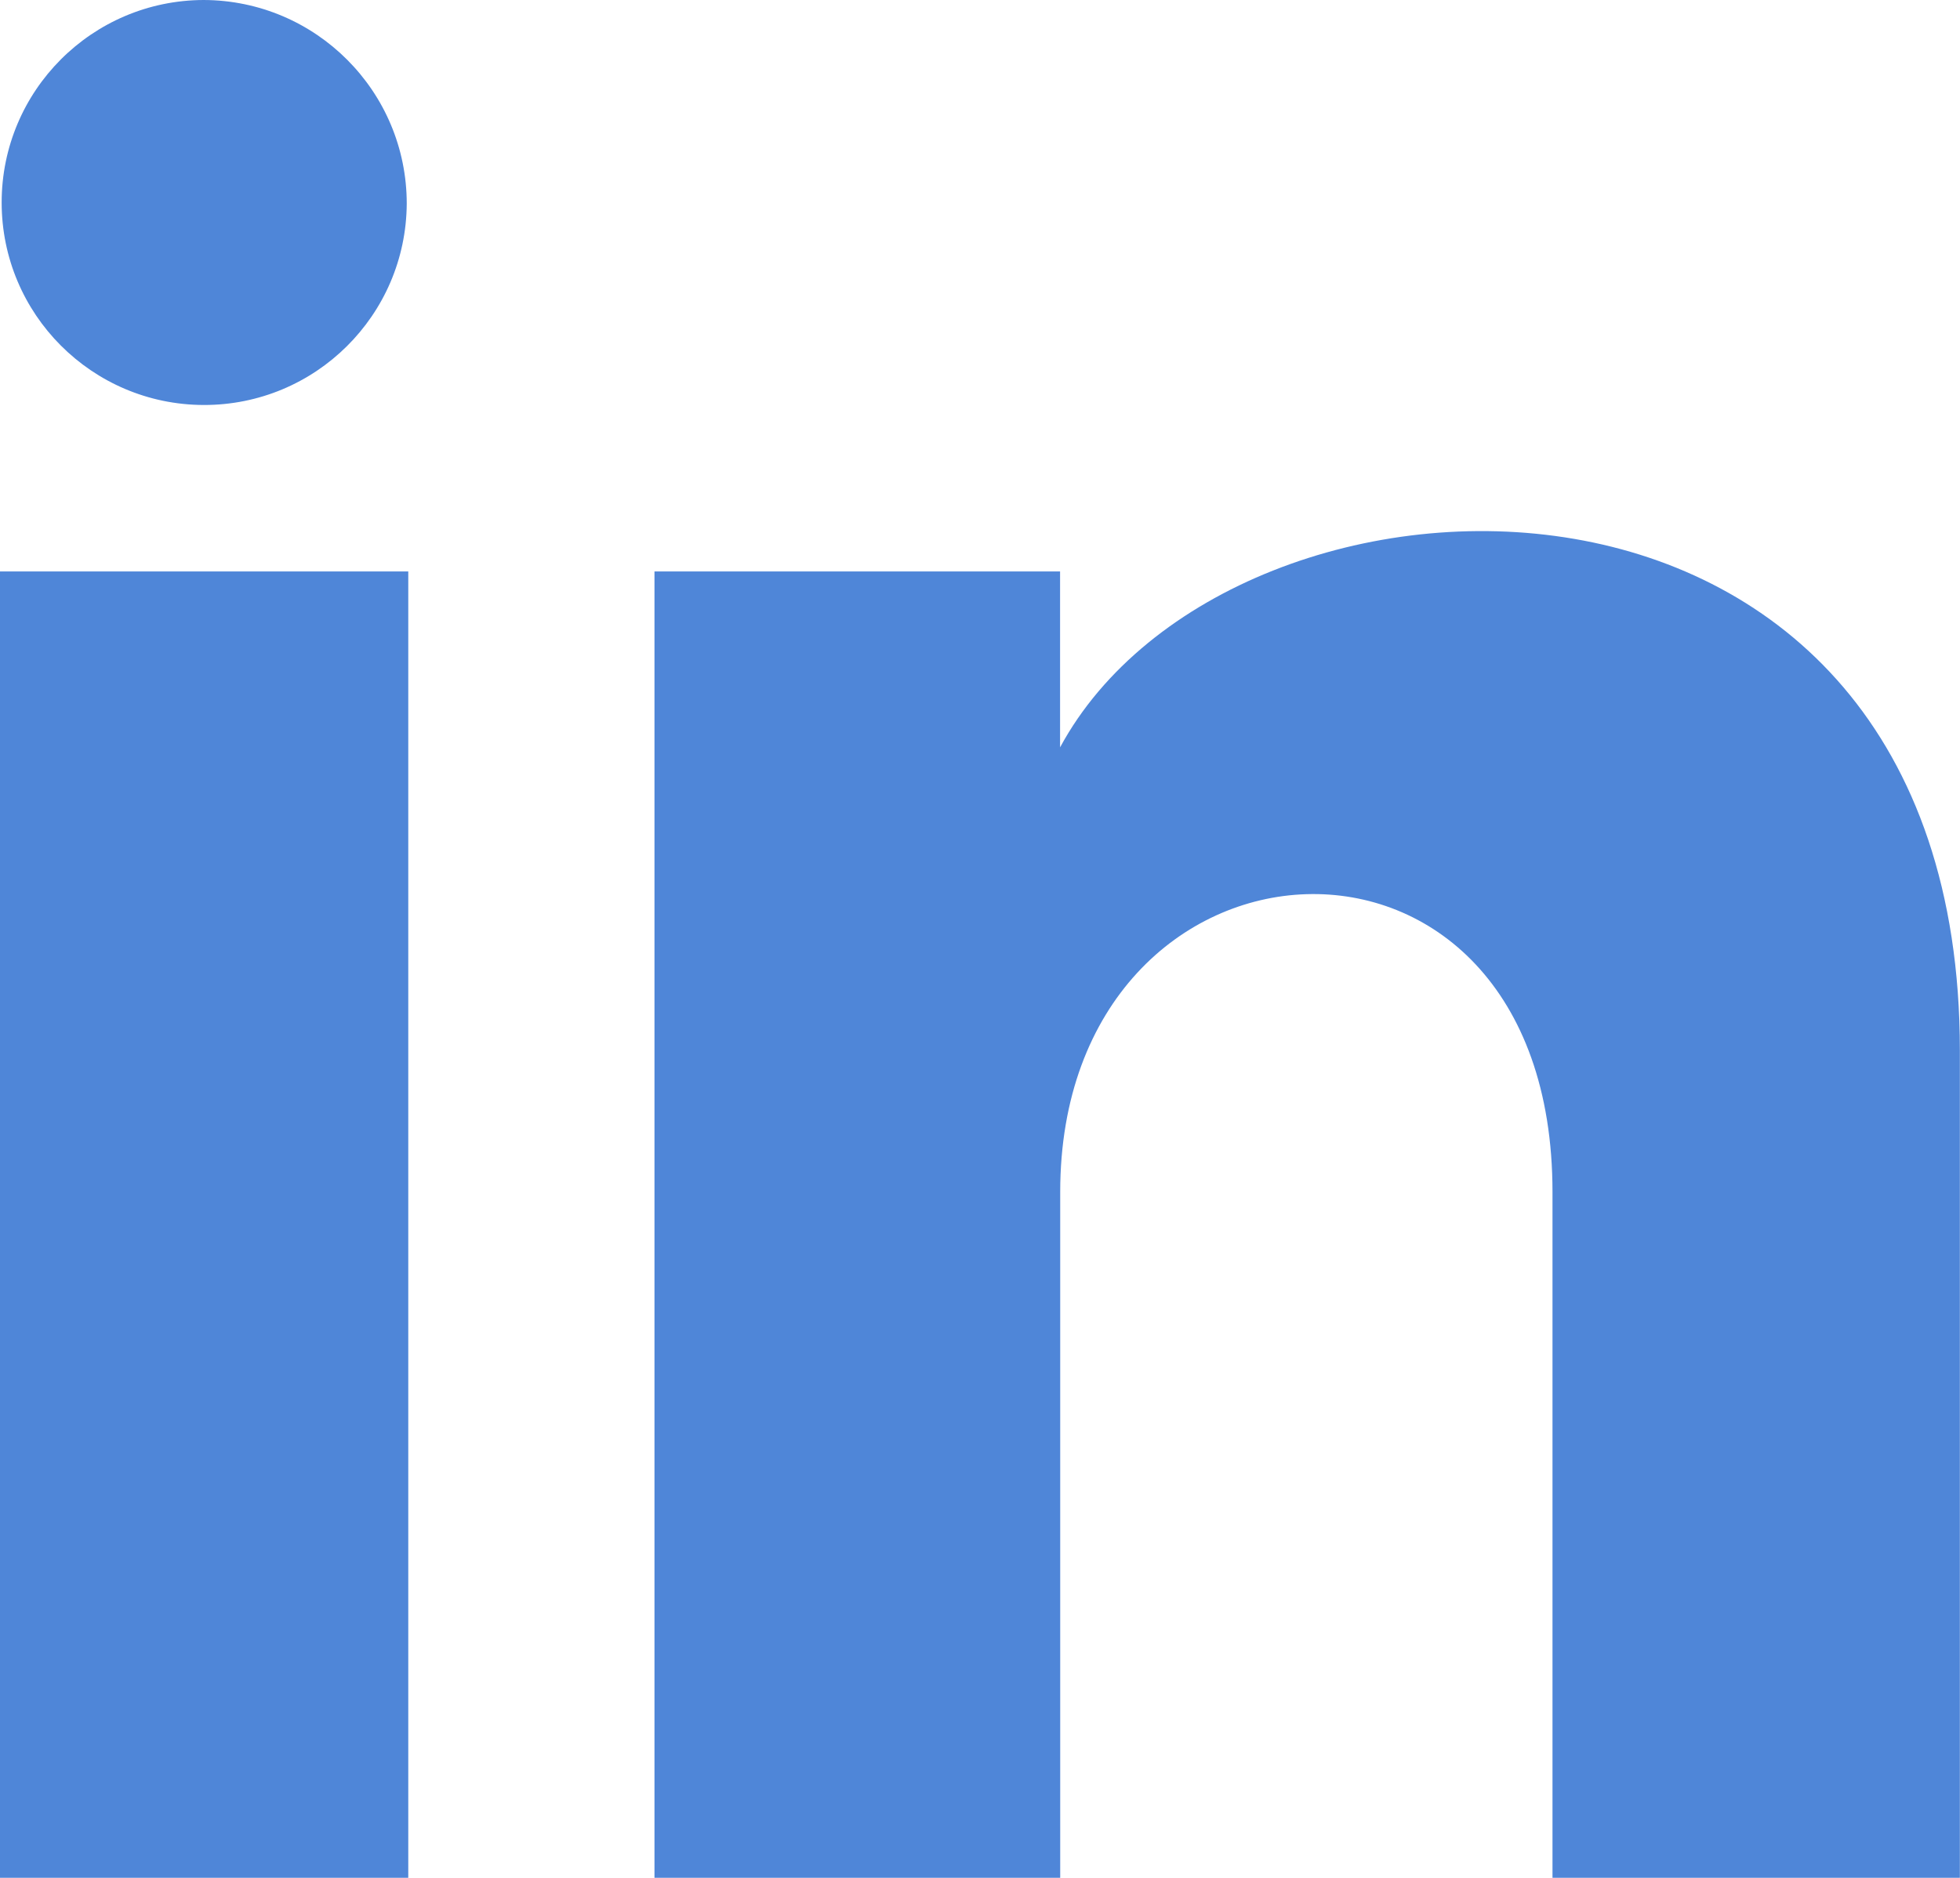
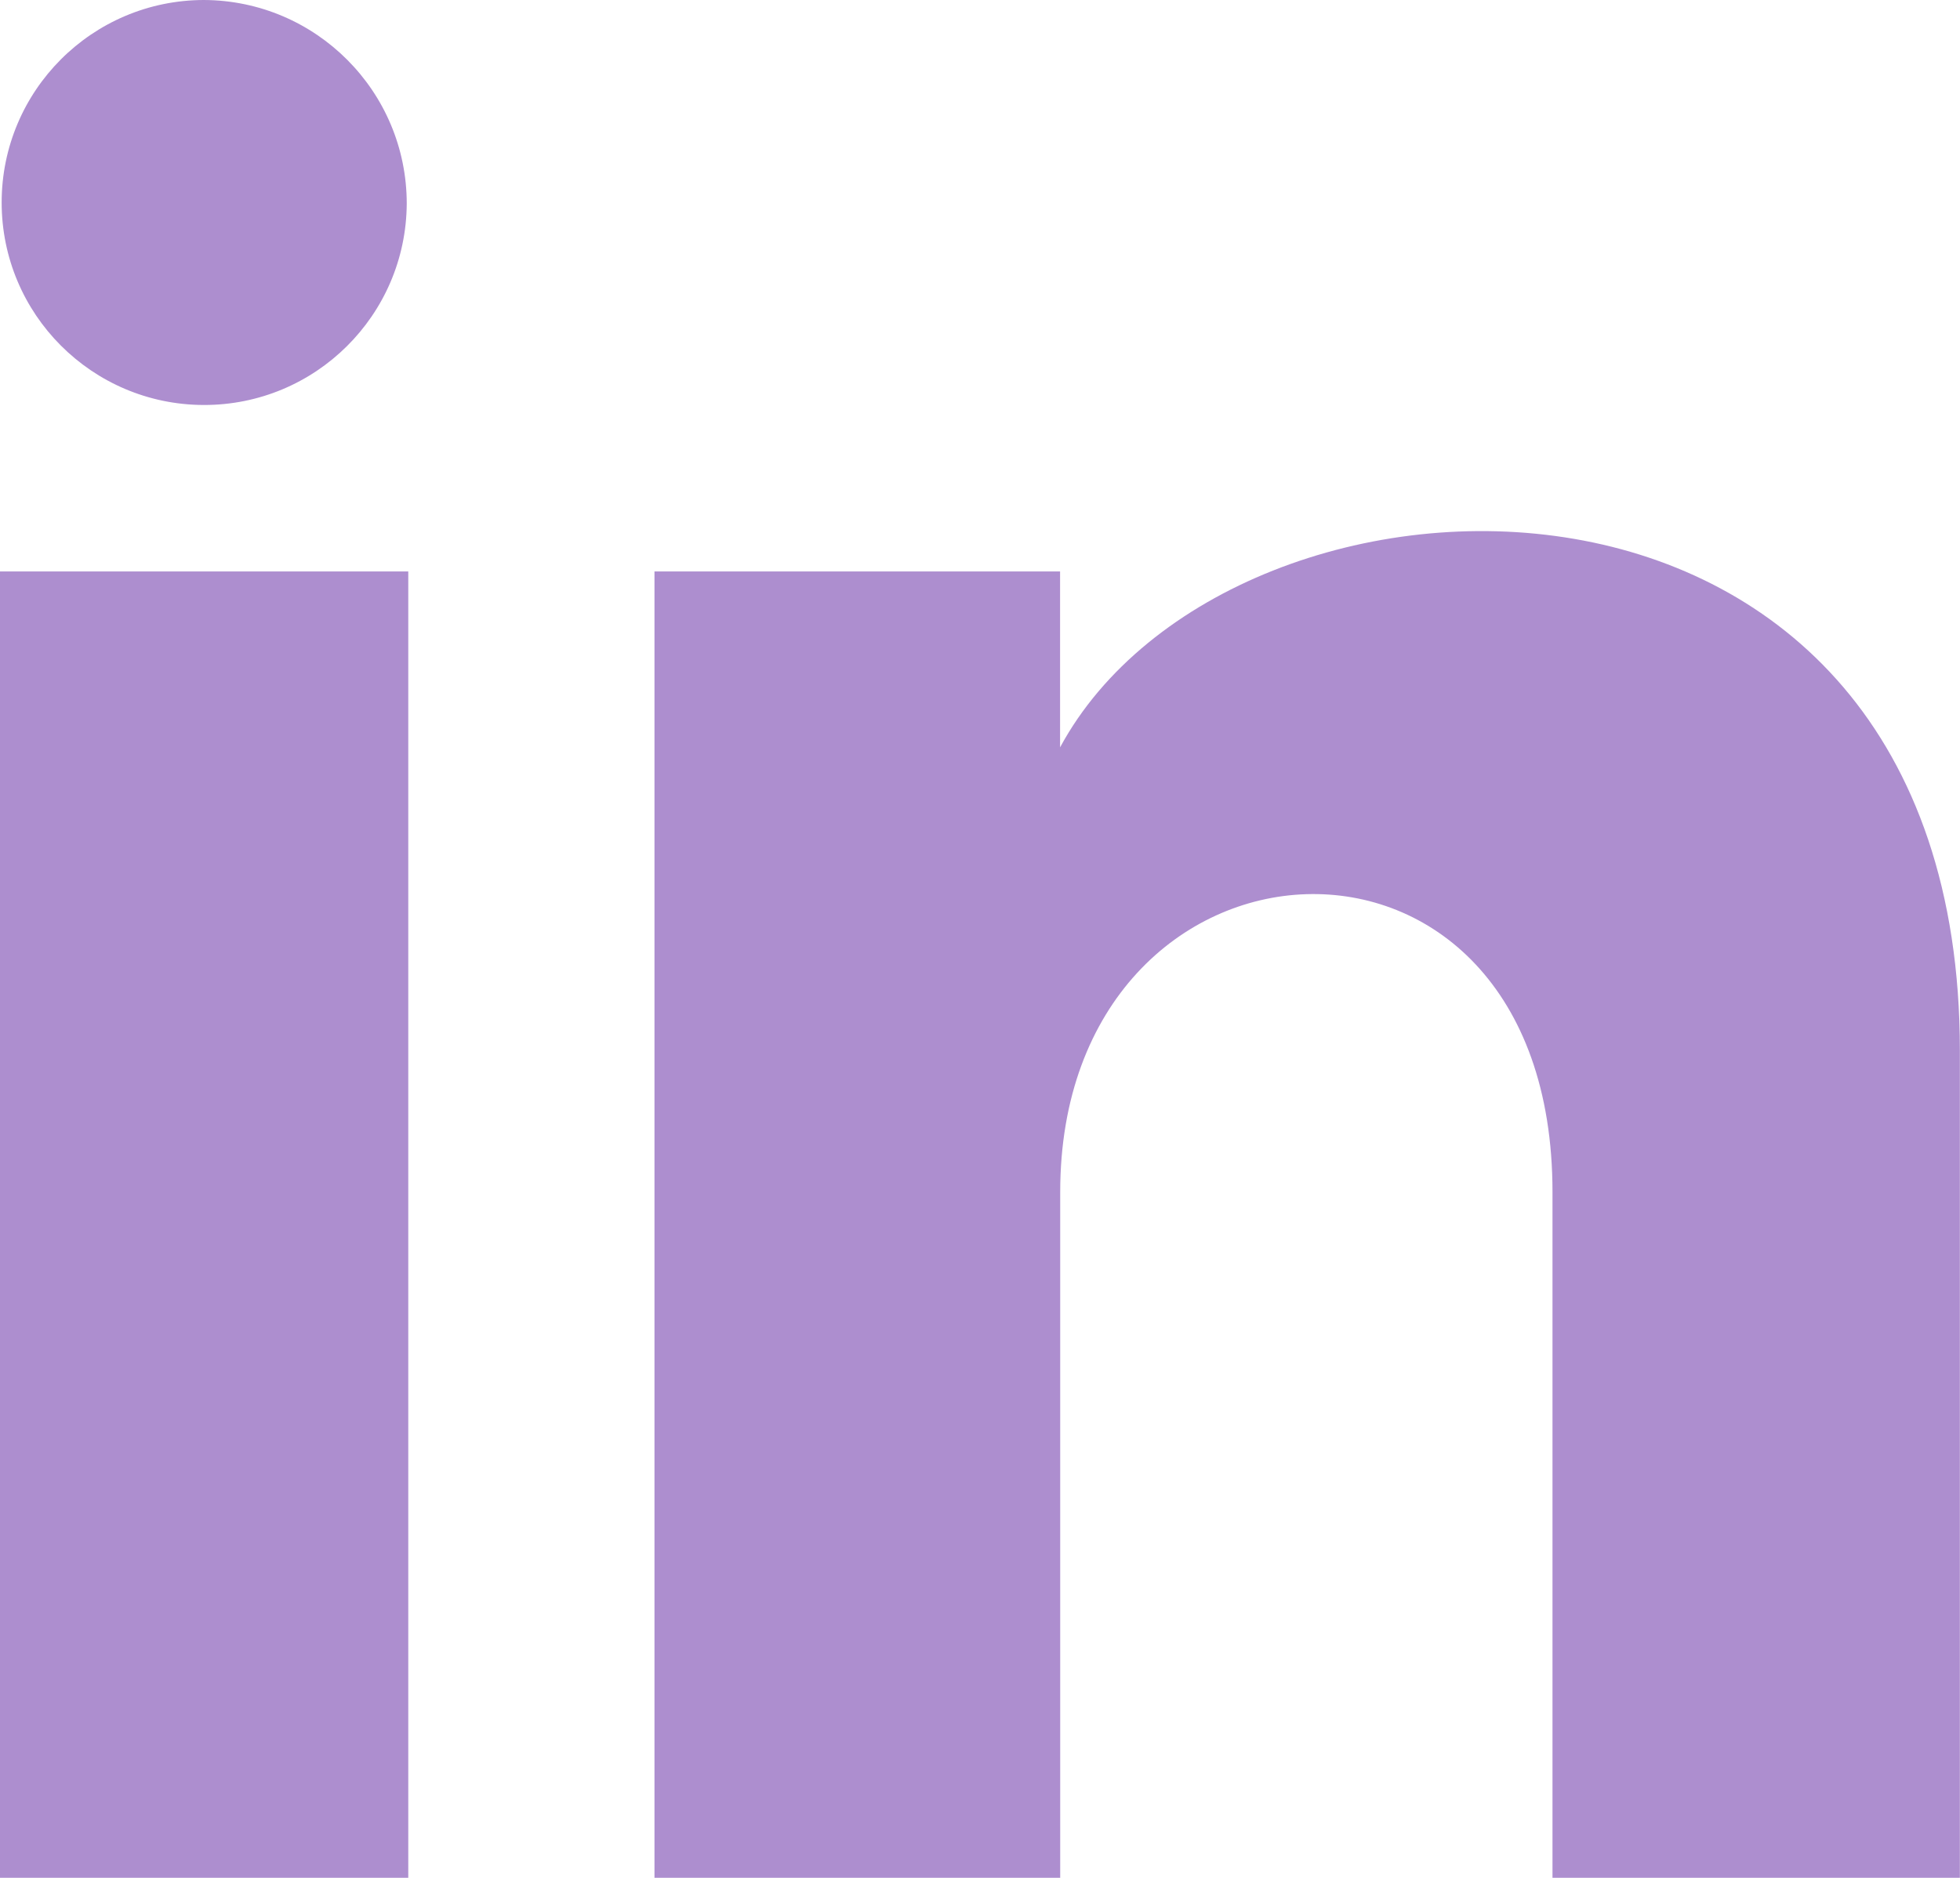
<svg xmlns="http://www.w3.org/2000/svg" width="15.396" height="14.754" viewBox="0 0 15.396 14.754">
  <defs>
-     <style>.a{fill:#4F86D8;}</style>
+     <style>.a{fill:#ad8ecf;}</style>
  </defs>
  <path class="a" d="M3.195,2.6A1.591,1.591,0,1,1,1.6,1,1.6,1.6,0,0,1,3.195,2.6ZM3.207,5.49H0V15.754H3.207Zm5.12,0H5.141V15.754H8.328V10.366c0-3,3.867-3.241,3.867,0v5.388h3.2v-6.5c0-5.055-5.723-4.871-7.068-2.382V5.49Z" transform="translate(0 -1)" />
</svg>
